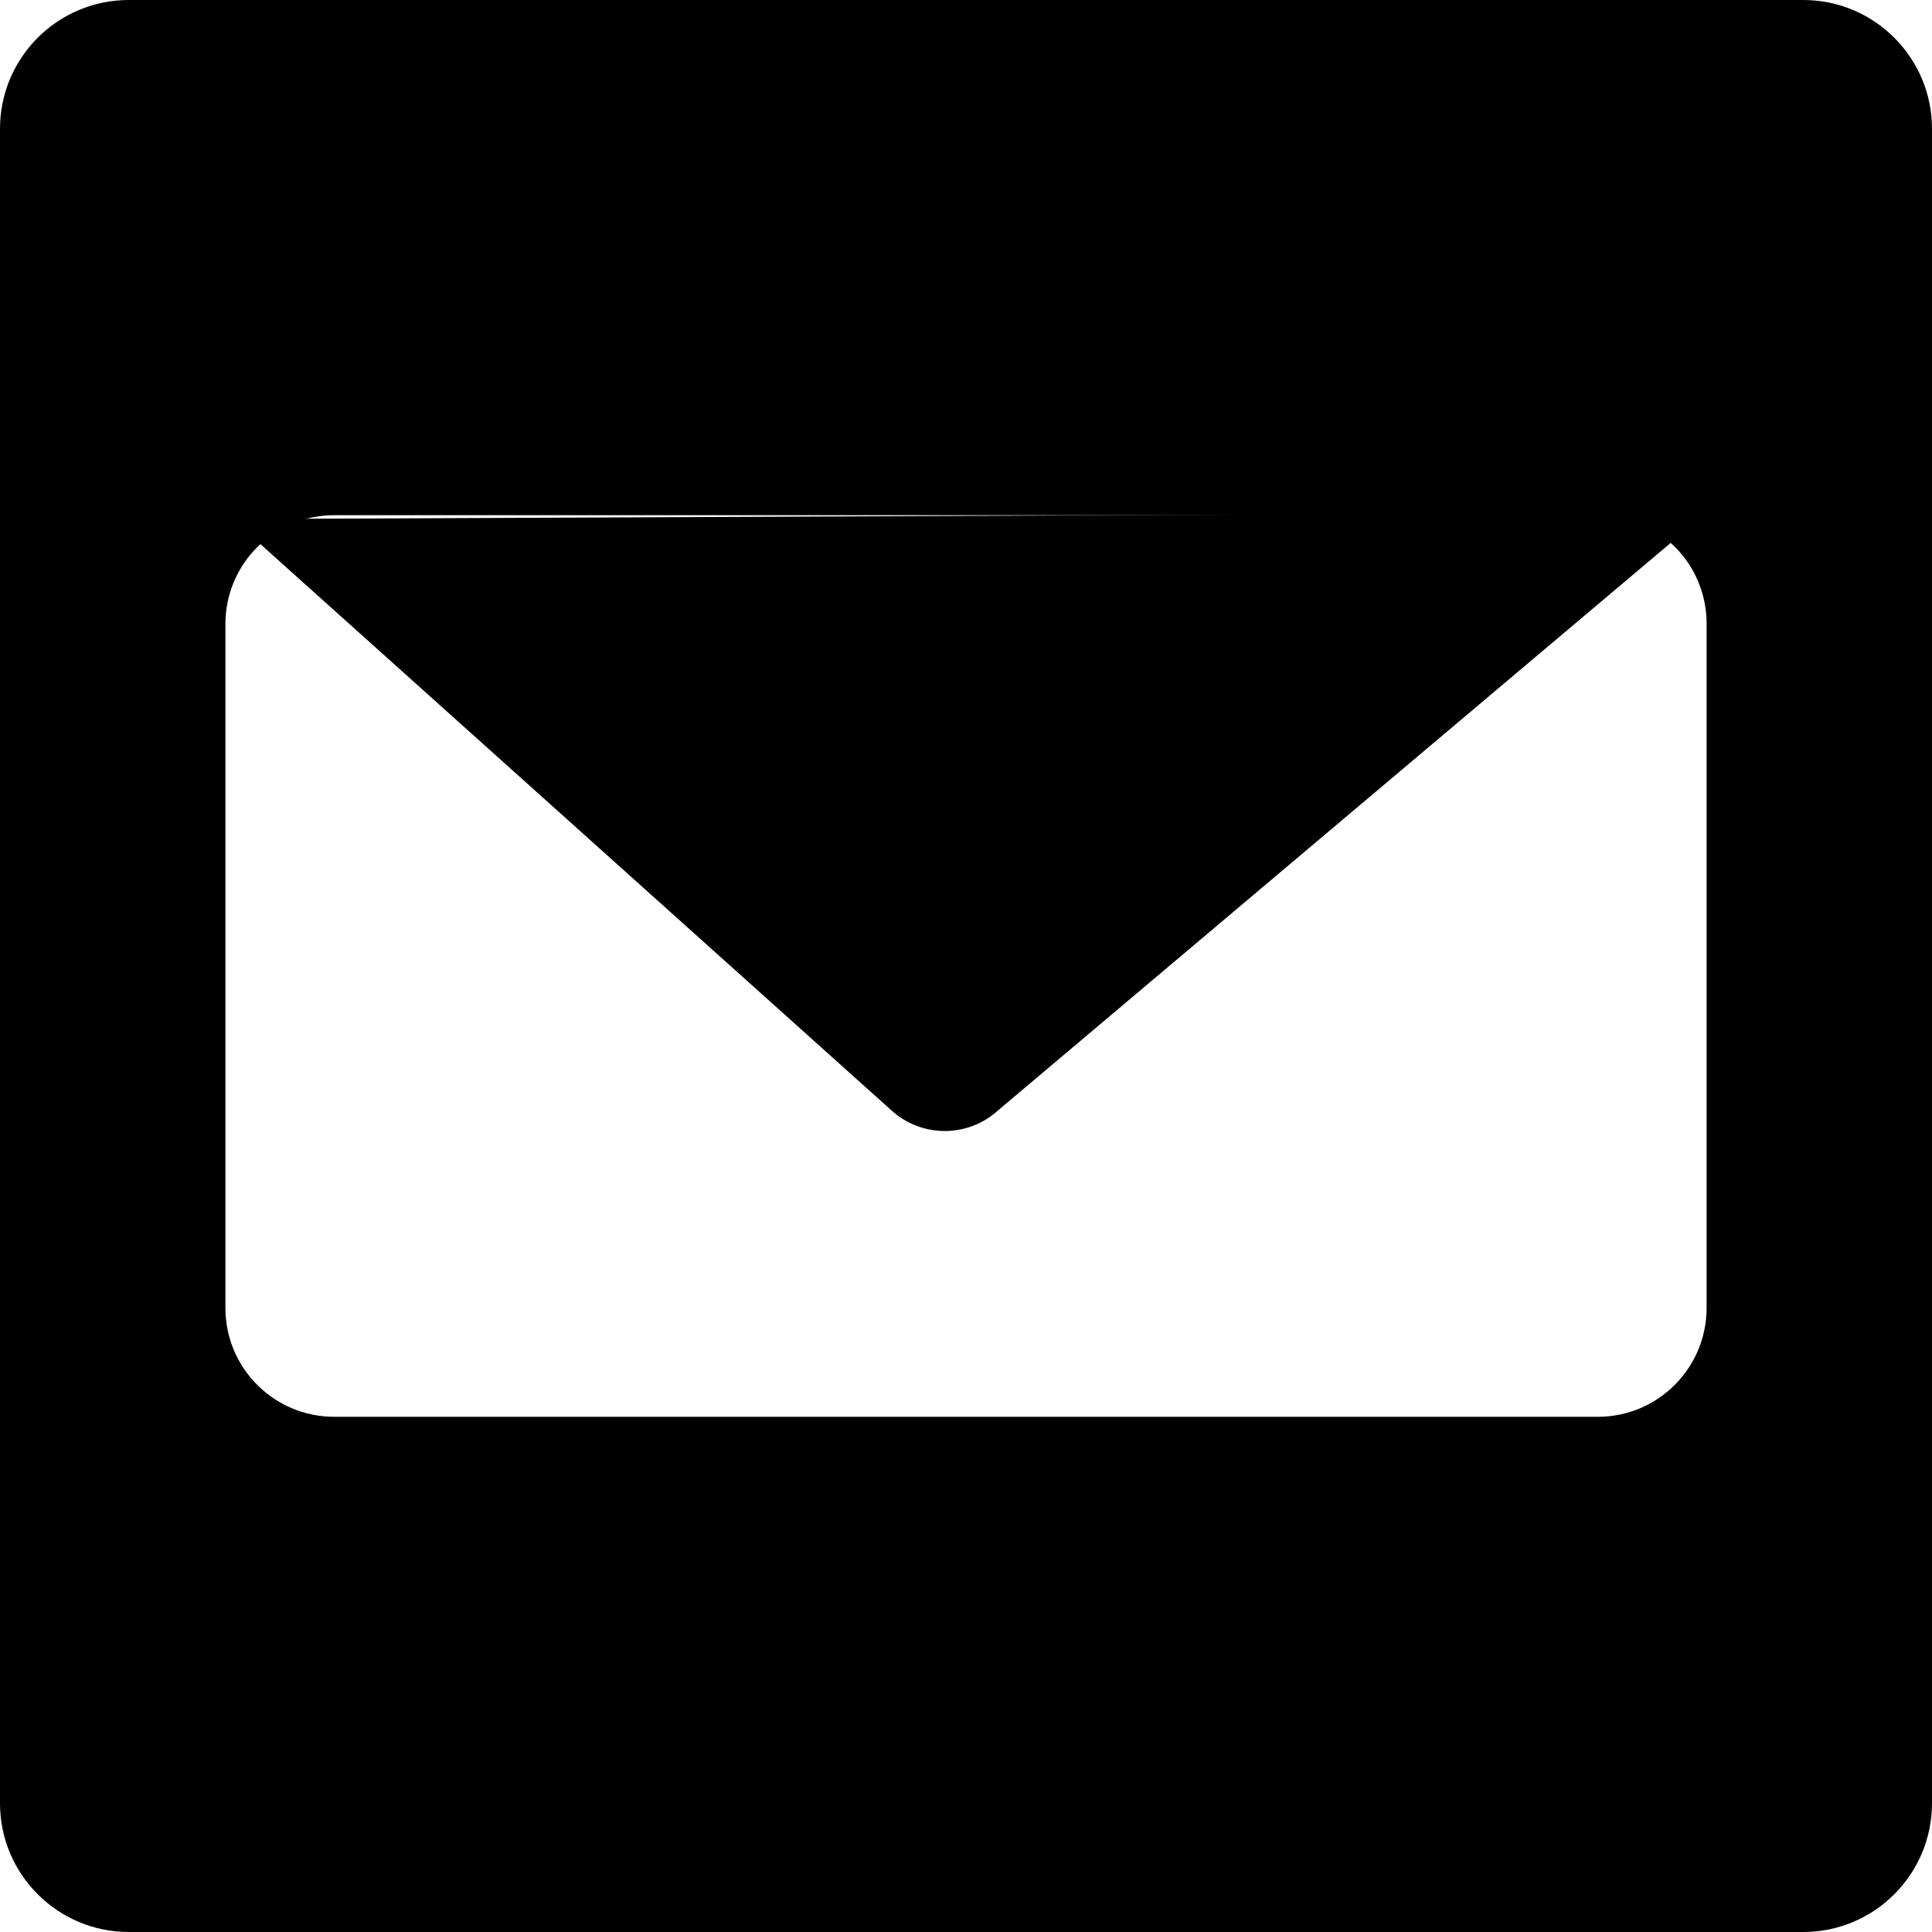
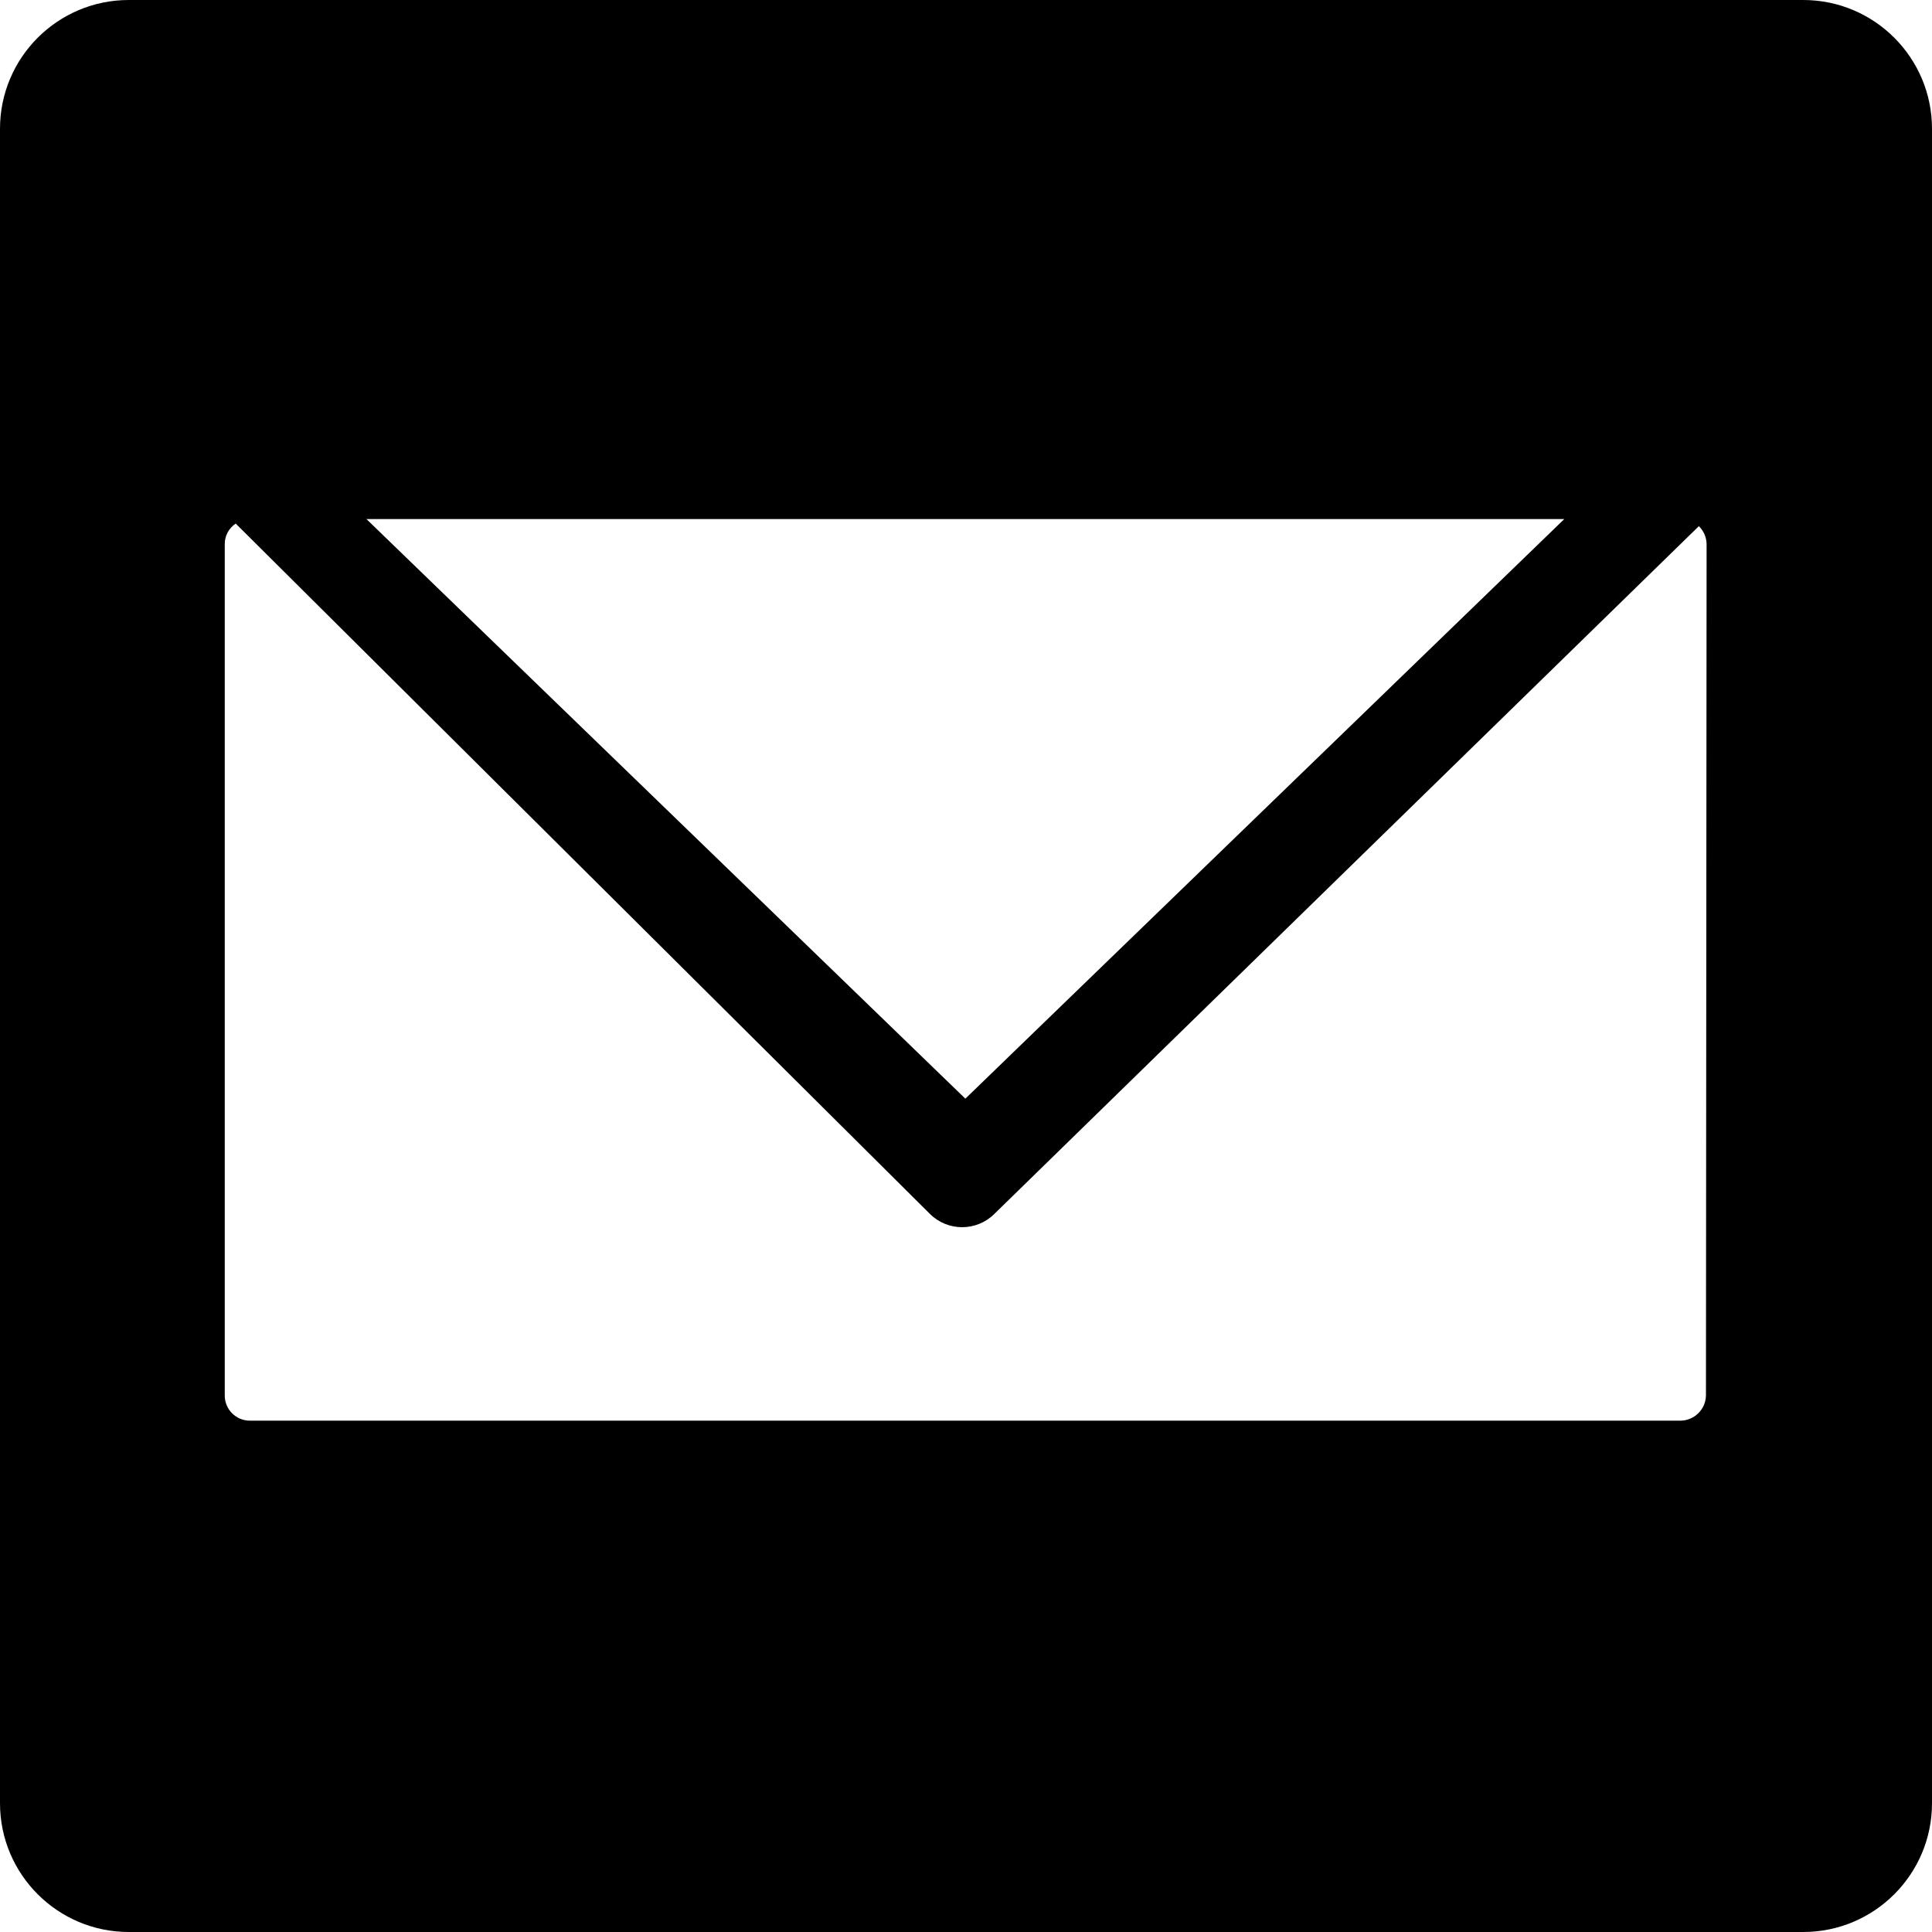
<svg xmlns="http://www.w3.org/2000/svg" id="Слой_1" data-name="Слой 1" viewBox="0 0 30 30">
-   <path class="cls-1" d="M975.5 527.57h-26a2 2 0 00-2 2v26a2 2 0 002 2h26a2 2 0 002-2v-26a2 2 0 00-2-2zm-1.5 20.31a1.69 1.69 0 01-1.68 1.69h-19.63a1.69 1.69 0 01-1.69-1.69v-10.62a1.69 1.69 0 011.69-1.69h19.63a1.68 1.68 0 011.68 1.69z" transform="translate(-947.5 -527.57)" />
-   <path class="cls-2" d="M974 535.53l-11 9.28a1.23 1.23 0 01-1.66 0l-10.23-9.18z" transform="translate(-947.5 -527.57)" />
+   <path class="cls-1" d="M1637.77 410.94h-26a2 2 0 00-2 2v26a2 2 0 002 2h26a2 2 0 002-2v-26a2 2 0 00-2-2zm-3.71 8.06l-9.3 9-9.3-9zm2.2 13.61a.4.4 0 01-.39.39h-22.22a.39.39 0 01-.39-.39v-13.22a.38.38 0 01.17-.32l10.78 10.72a.71.71 0 001 0l10.94-10.68a.4.4 0 01.12.28z" transform="translate(-1609.77 -410.94)" />
</svg>
